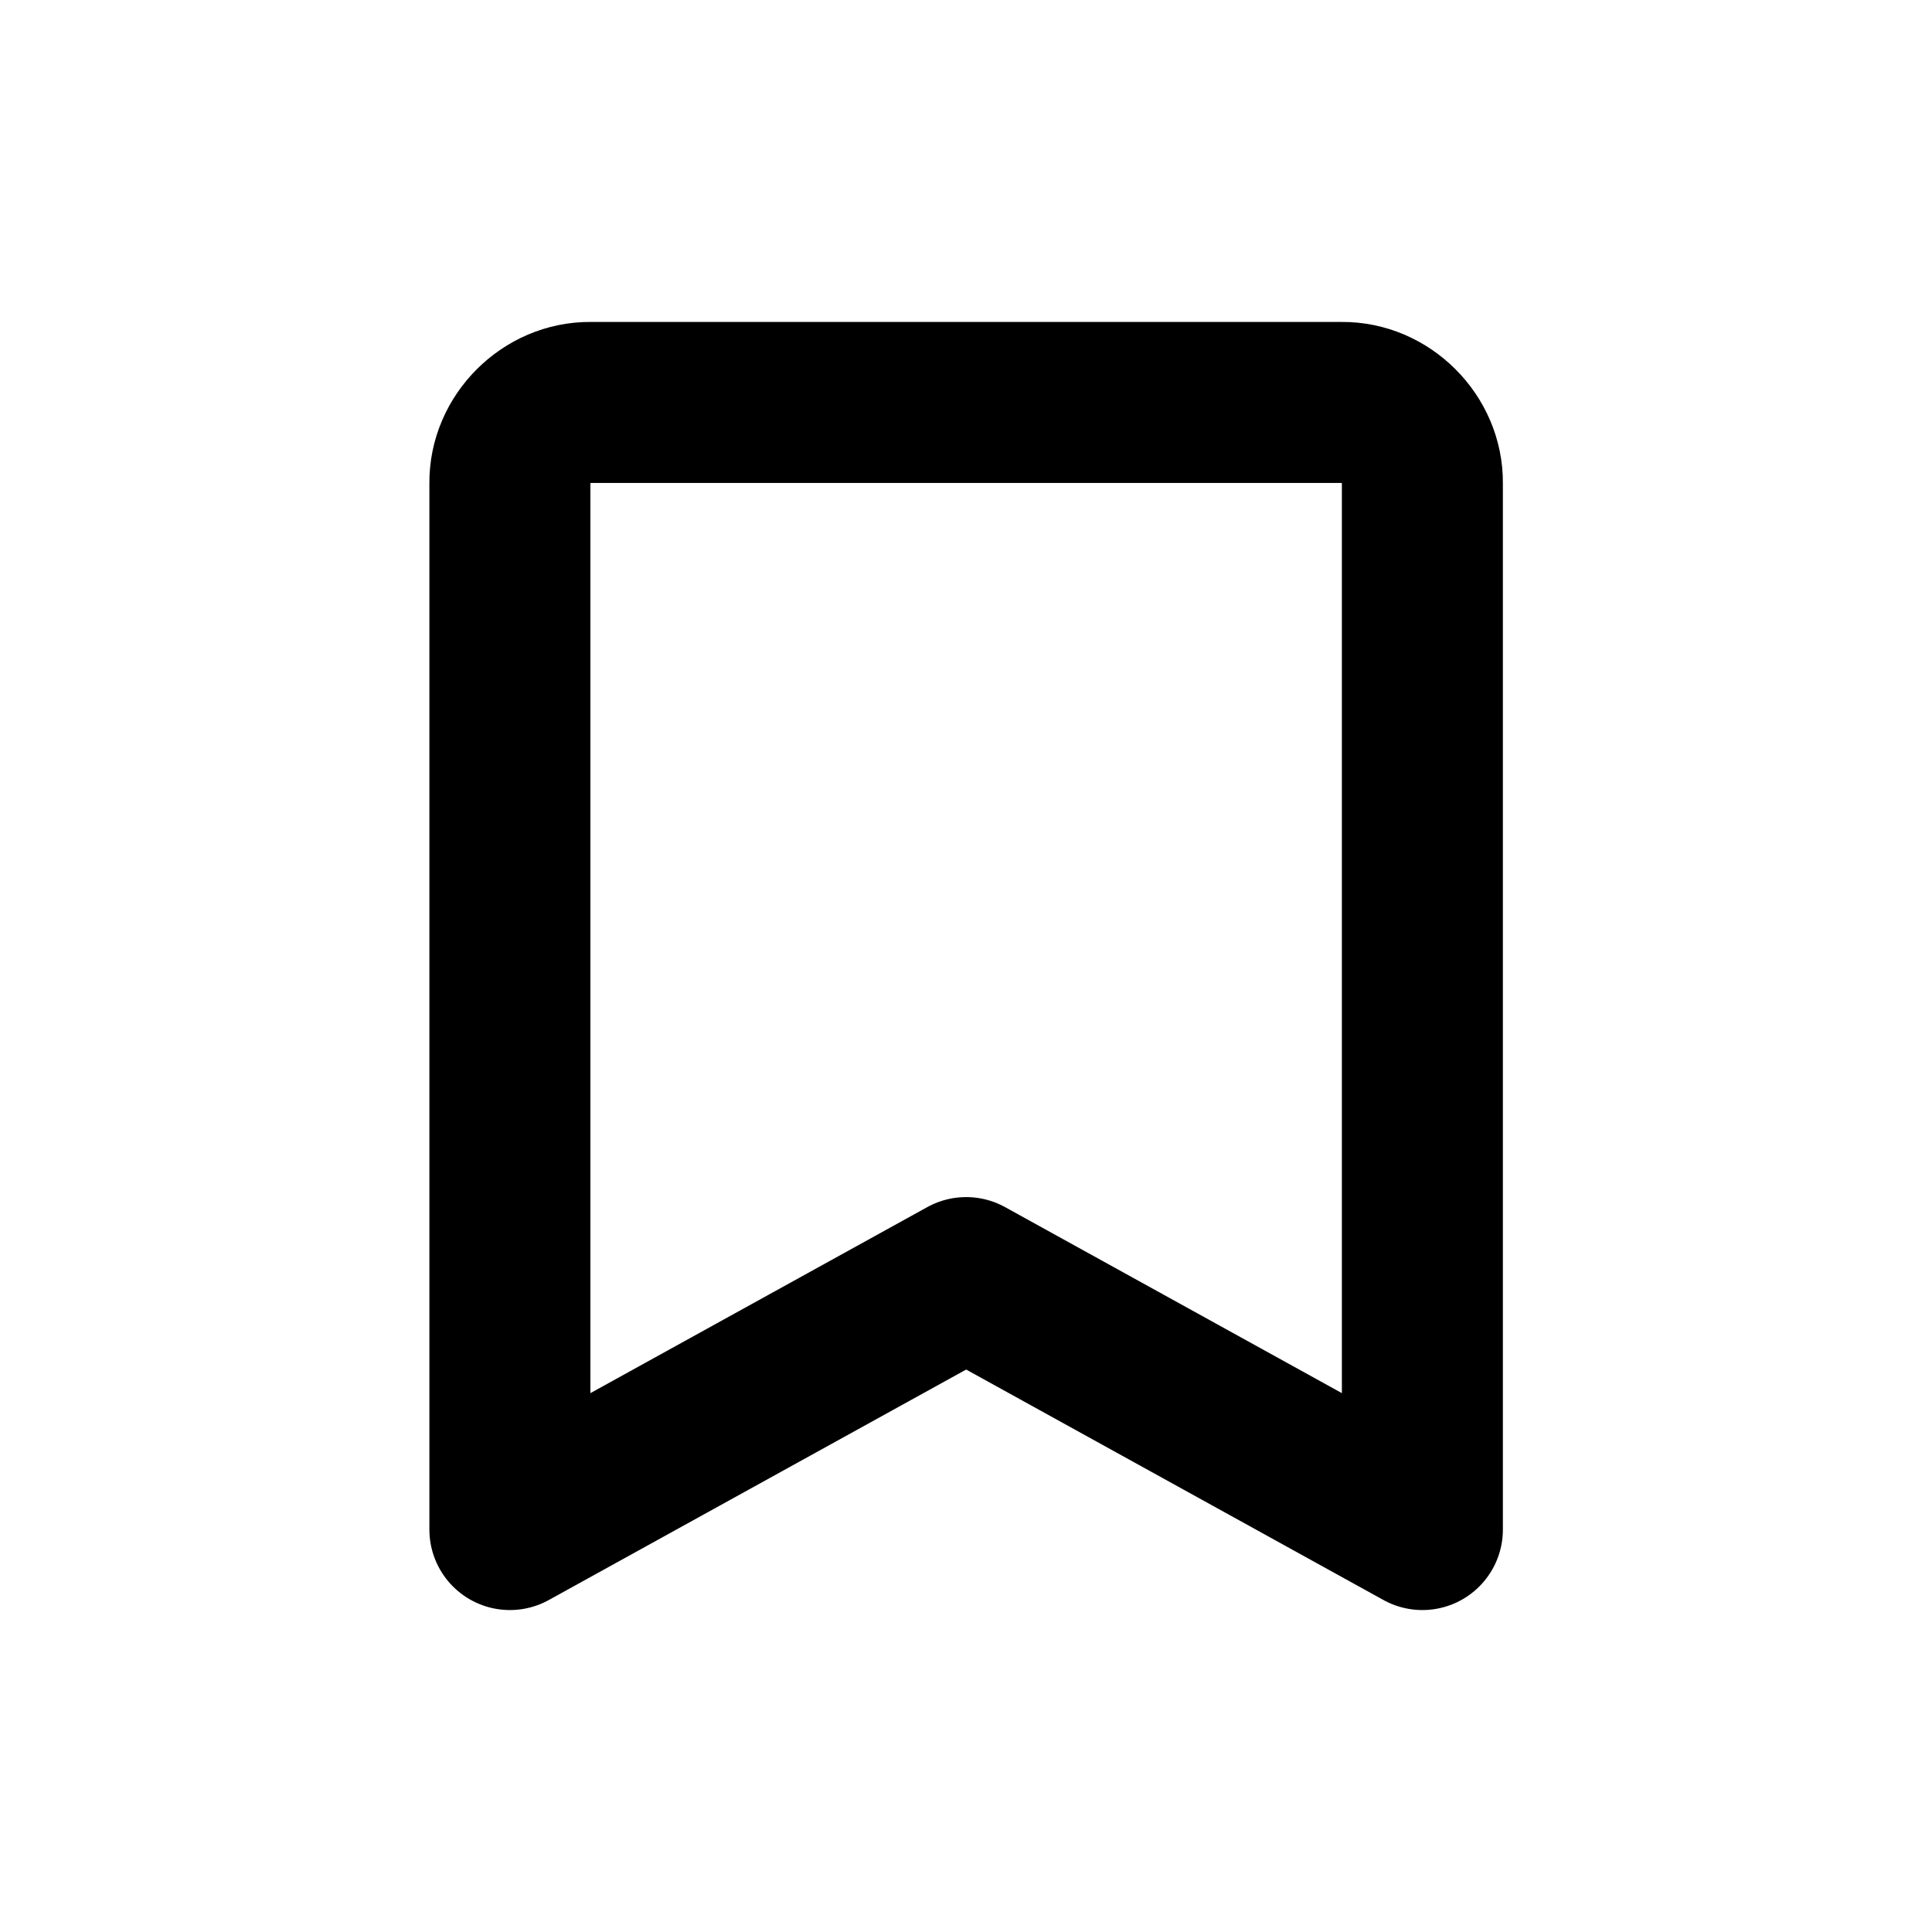
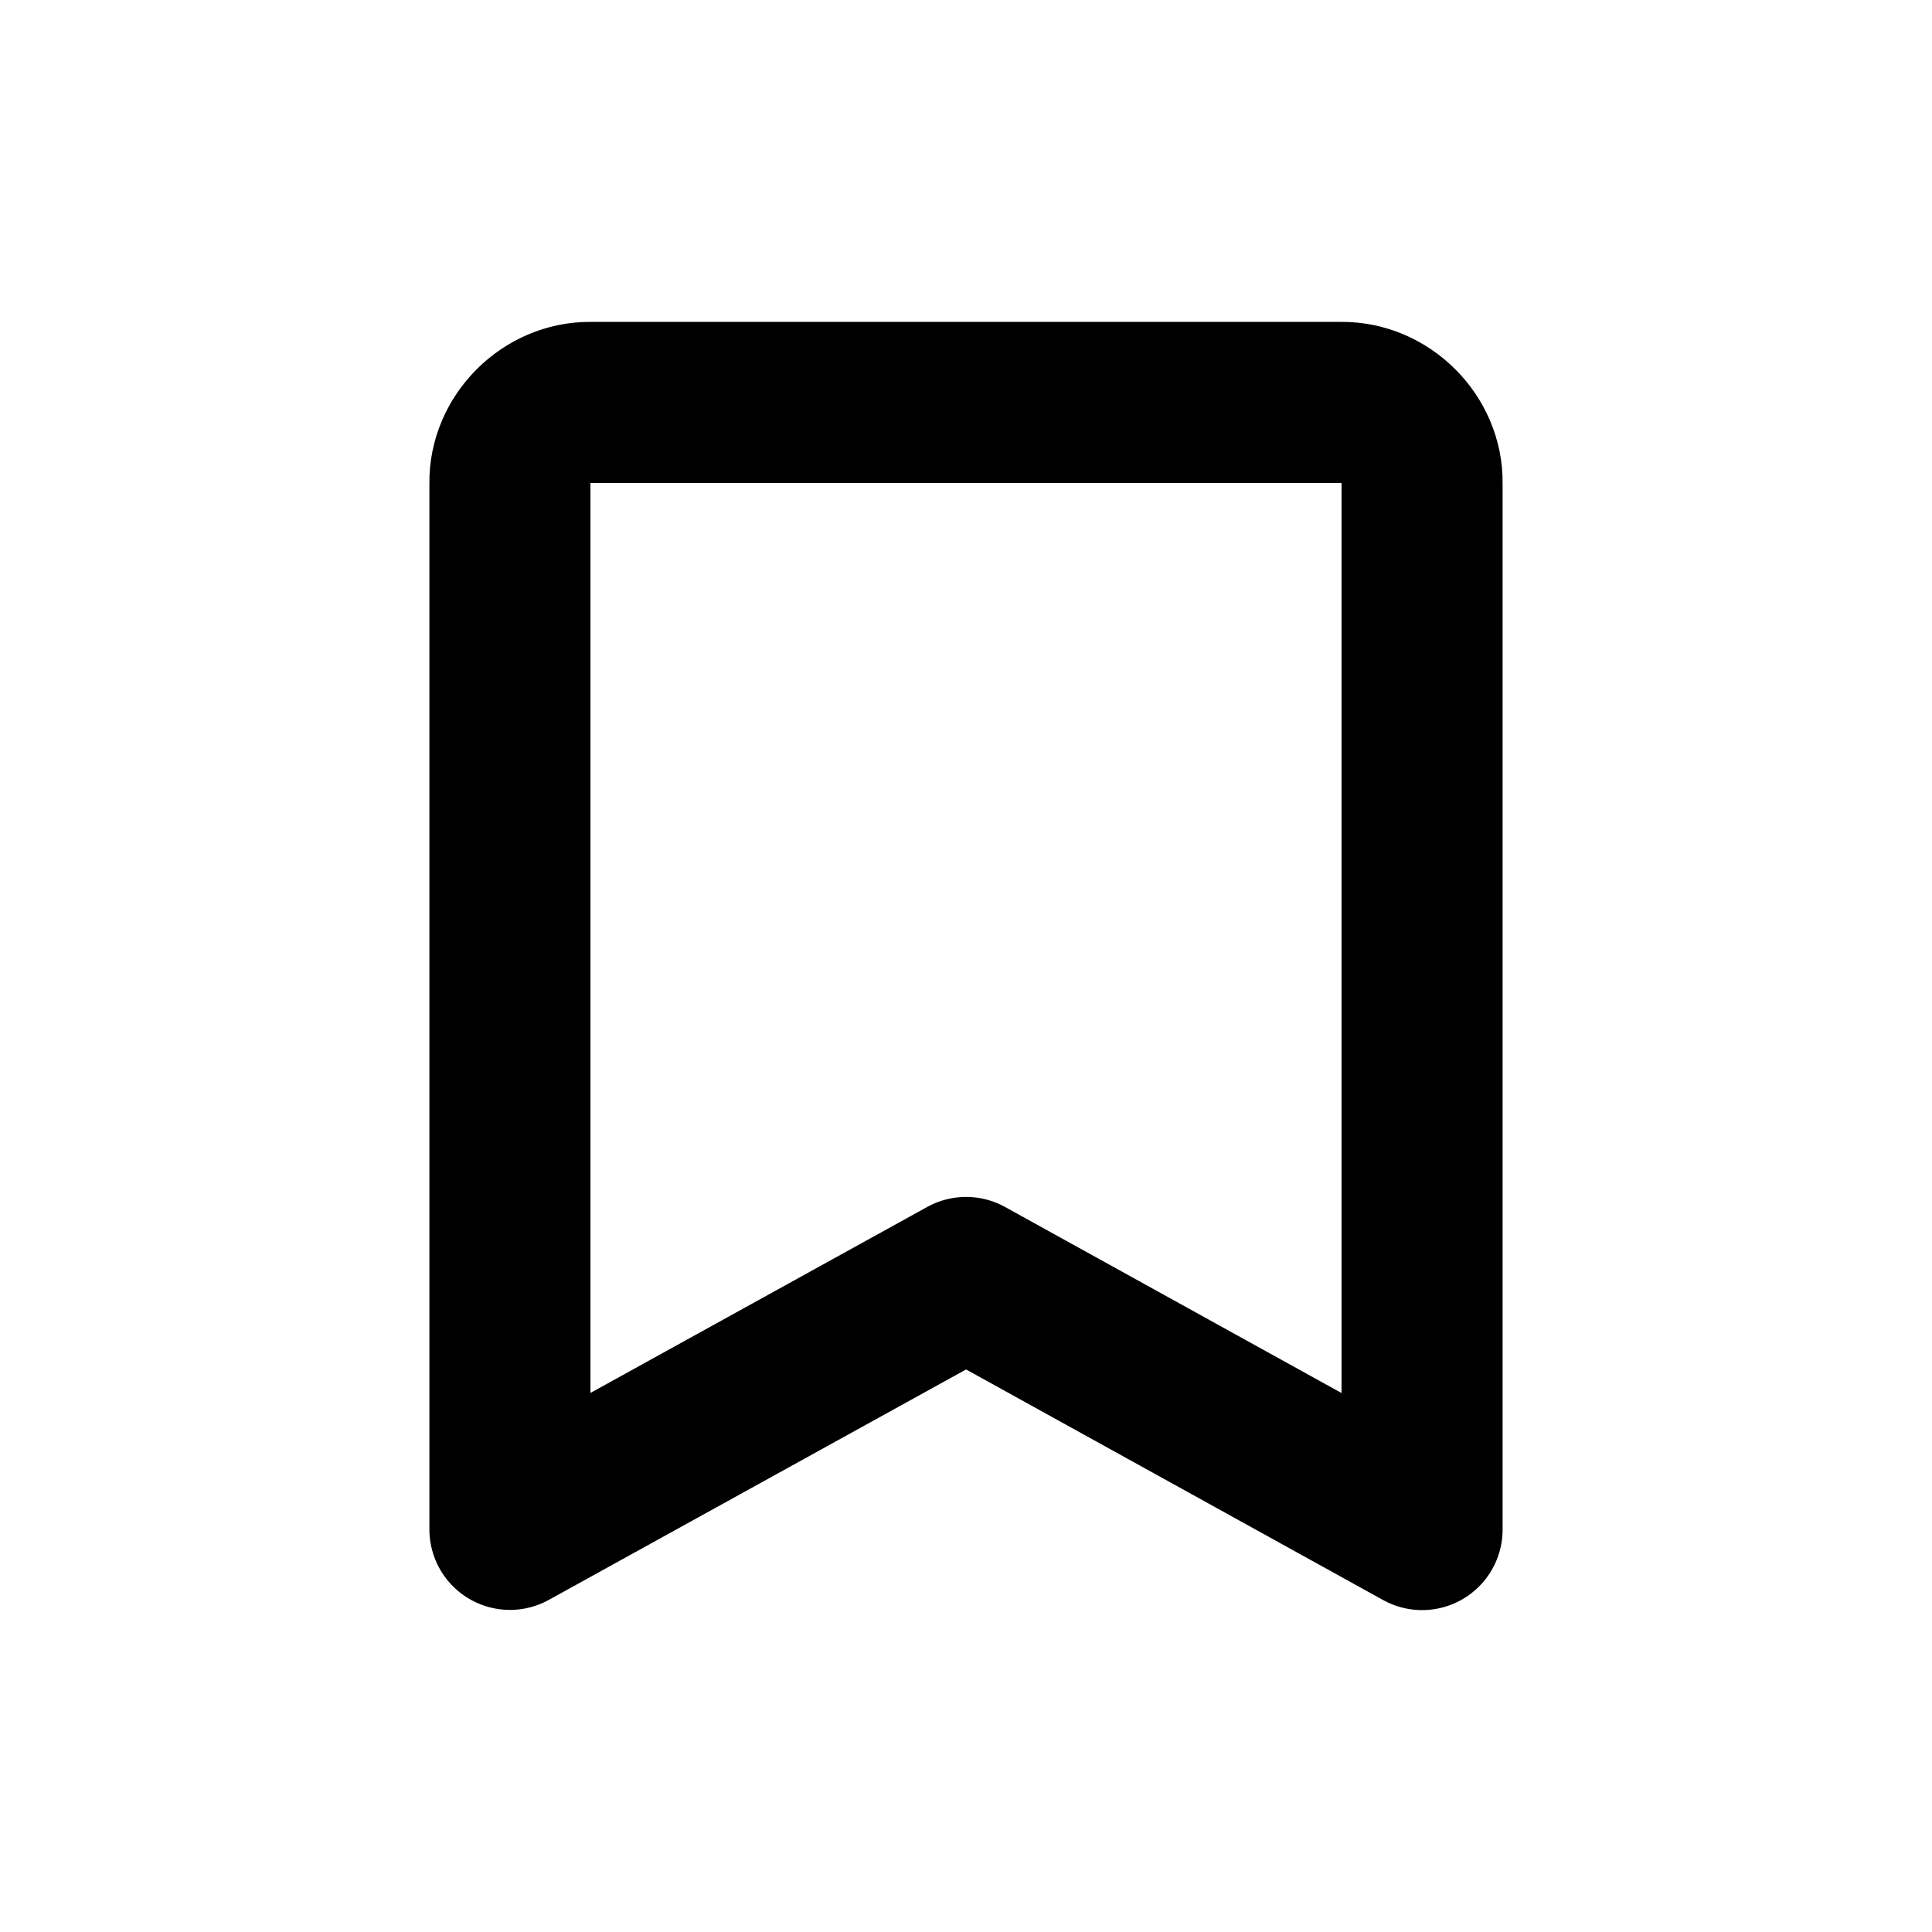
- <svg xmlns="http://www.w3.org/2000/svg" width="36mm" height="36mm" viewBox="0 0 36 36" version="1.1" id="svg8">
-   <defs id="defs2">
-     <pattern id="EMFhbasepattern" patternUnits="userSpaceOnUse" width="6" height="6" x="0" y="0" />
-     <pattern id="EMFhbasepattern-8" patternUnits="userSpaceOnUse" width="6" height="6" x="0" y="0" />
-     <pattern id="EMFhbasepattern-3" patternUnits="userSpaceOnUse" width="6" height="6" x="0" y="0" />
-     <pattern id="EMFhbasepattern-5" patternUnits="userSpaceOnUse" width="6" height="6" x="0" y="0" />
-     <pattern id="EMFhbasepattern-37" patternUnits="userSpaceOnUse" width="6" height="6" x="0" y="0" />
-     <pattern id="EMFhbasepattern-7" patternUnits="userSpaceOnUse" width="6" height="6" x="0" y="0" />
-   </defs>
-   <g id="layer1">
-     <path style="fill:none;stroke:none;stroke-width:0.013px;stroke-linecap:round;stroke-linejoin:round;stroke-miterlimit:4;stroke-dasharray:none;stroke-opacity:1" d="M 0,36 H 36 V 0 H 0 Z" id="path840" />
-     <path style="fill:none;stroke:#000000;stroke-width:3;stroke-linecap:round;stroke-linejoin:round;stroke-miterlimit:4;stroke-dasharray:none;stroke-opacity:1" d="M 26.504,28.501 V 9 c 0.008,-0.811 -0.689,-1.51 -1.501,-1.501 l -14,1.44e-5 C 10.191,7.49 9.493,8.188 9.501,9 l 1.94e-5,19.501 8.502,-4.695 z" id="path852" />
-   </g>
+ <svg xmlns="http://www.w3.org/2000/svg" width="36" height="36" viewBox="0 0 9.525 9.525" version="1.1" id="svg8">
+   <defs id="defs2" />
+   <path style="fill:none;stroke:#000000;stroke-width:0.794;stroke-linecap:round;stroke-linejoin:round;stroke-miterlimit:4;stroke-dasharray:none;stroke-opacity:1" d="M 7.011,7.541 V 2.381 C 7.014,2.167 6.829,1.982 6.614,1.984 l -3.704,3.8e-6 C 2.696,1.982 2.511,2.167 2.514,2.381 l 5.2e-6,5.159 2.249,-1.242 z" id="path2" />
+   <path style="fill:none;stroke:none;stroke-width:0;stroke-linecap:round;stroke-linejoin:round;stroke-miterlimit:4;stroke-dasharray:none;stroke-opacity:1" d="M 0,9.525 H 9.525 V 0 H 0 Z" id="path1" />
</svg>
